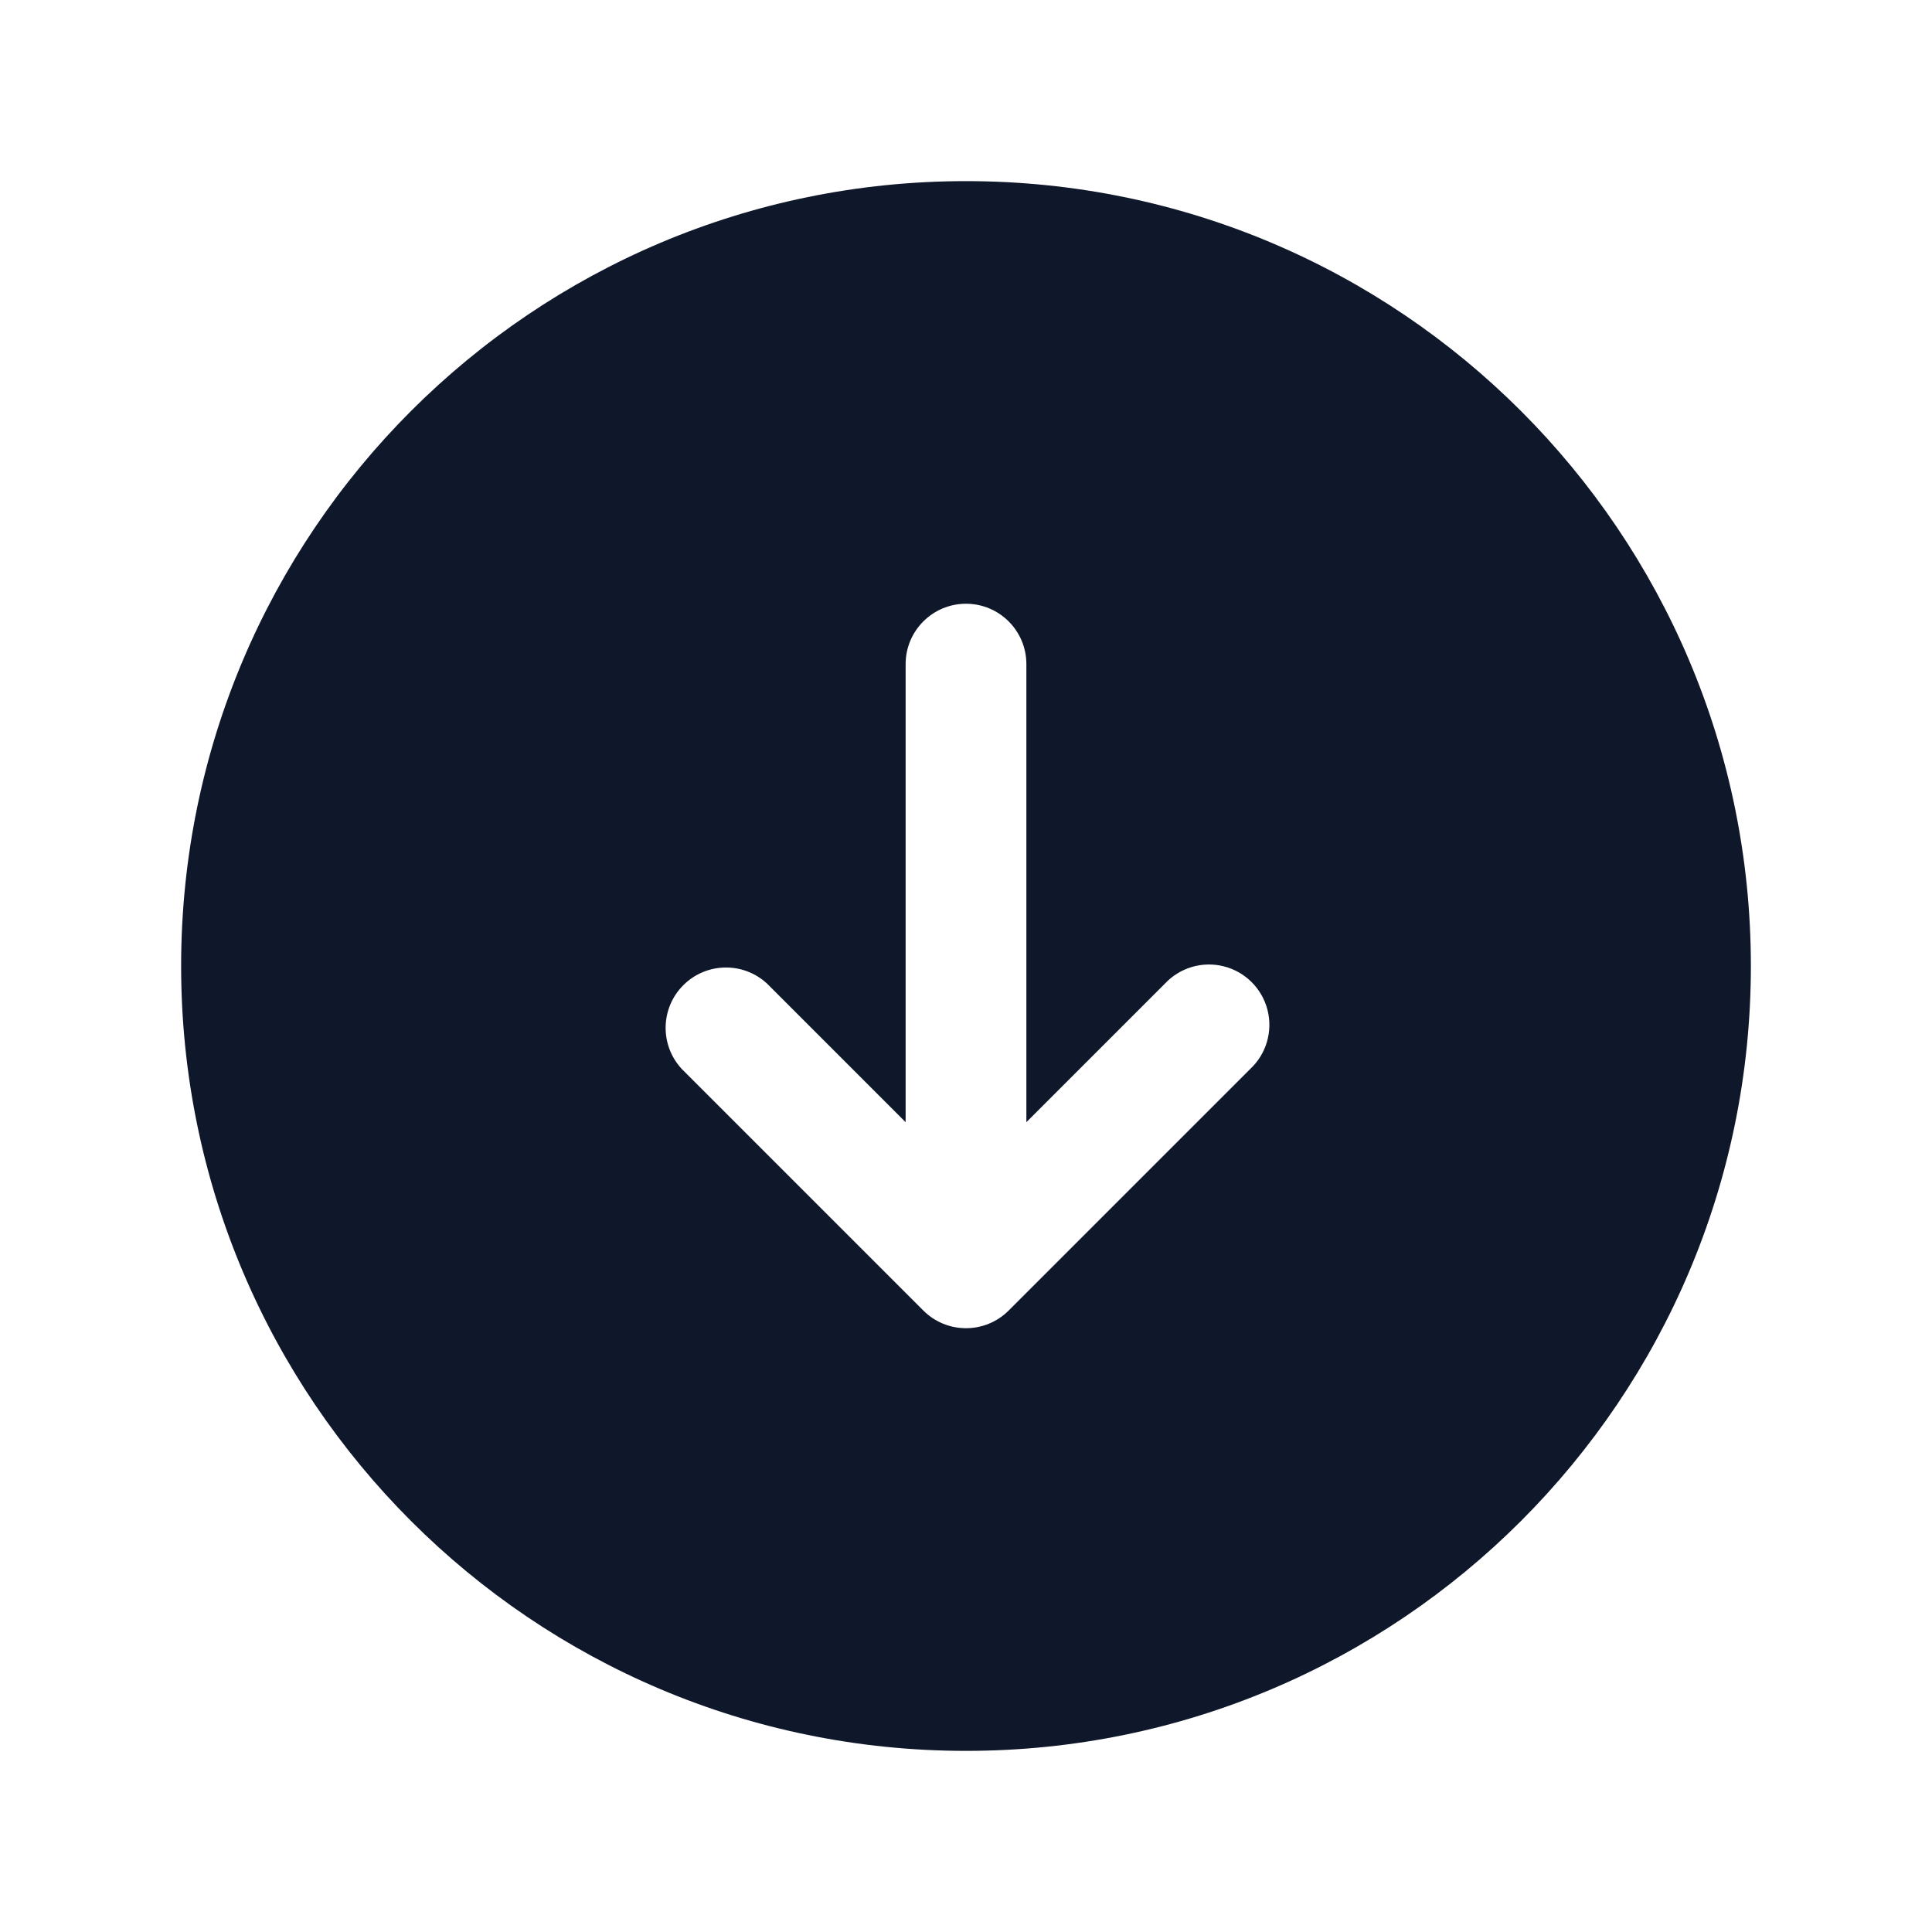
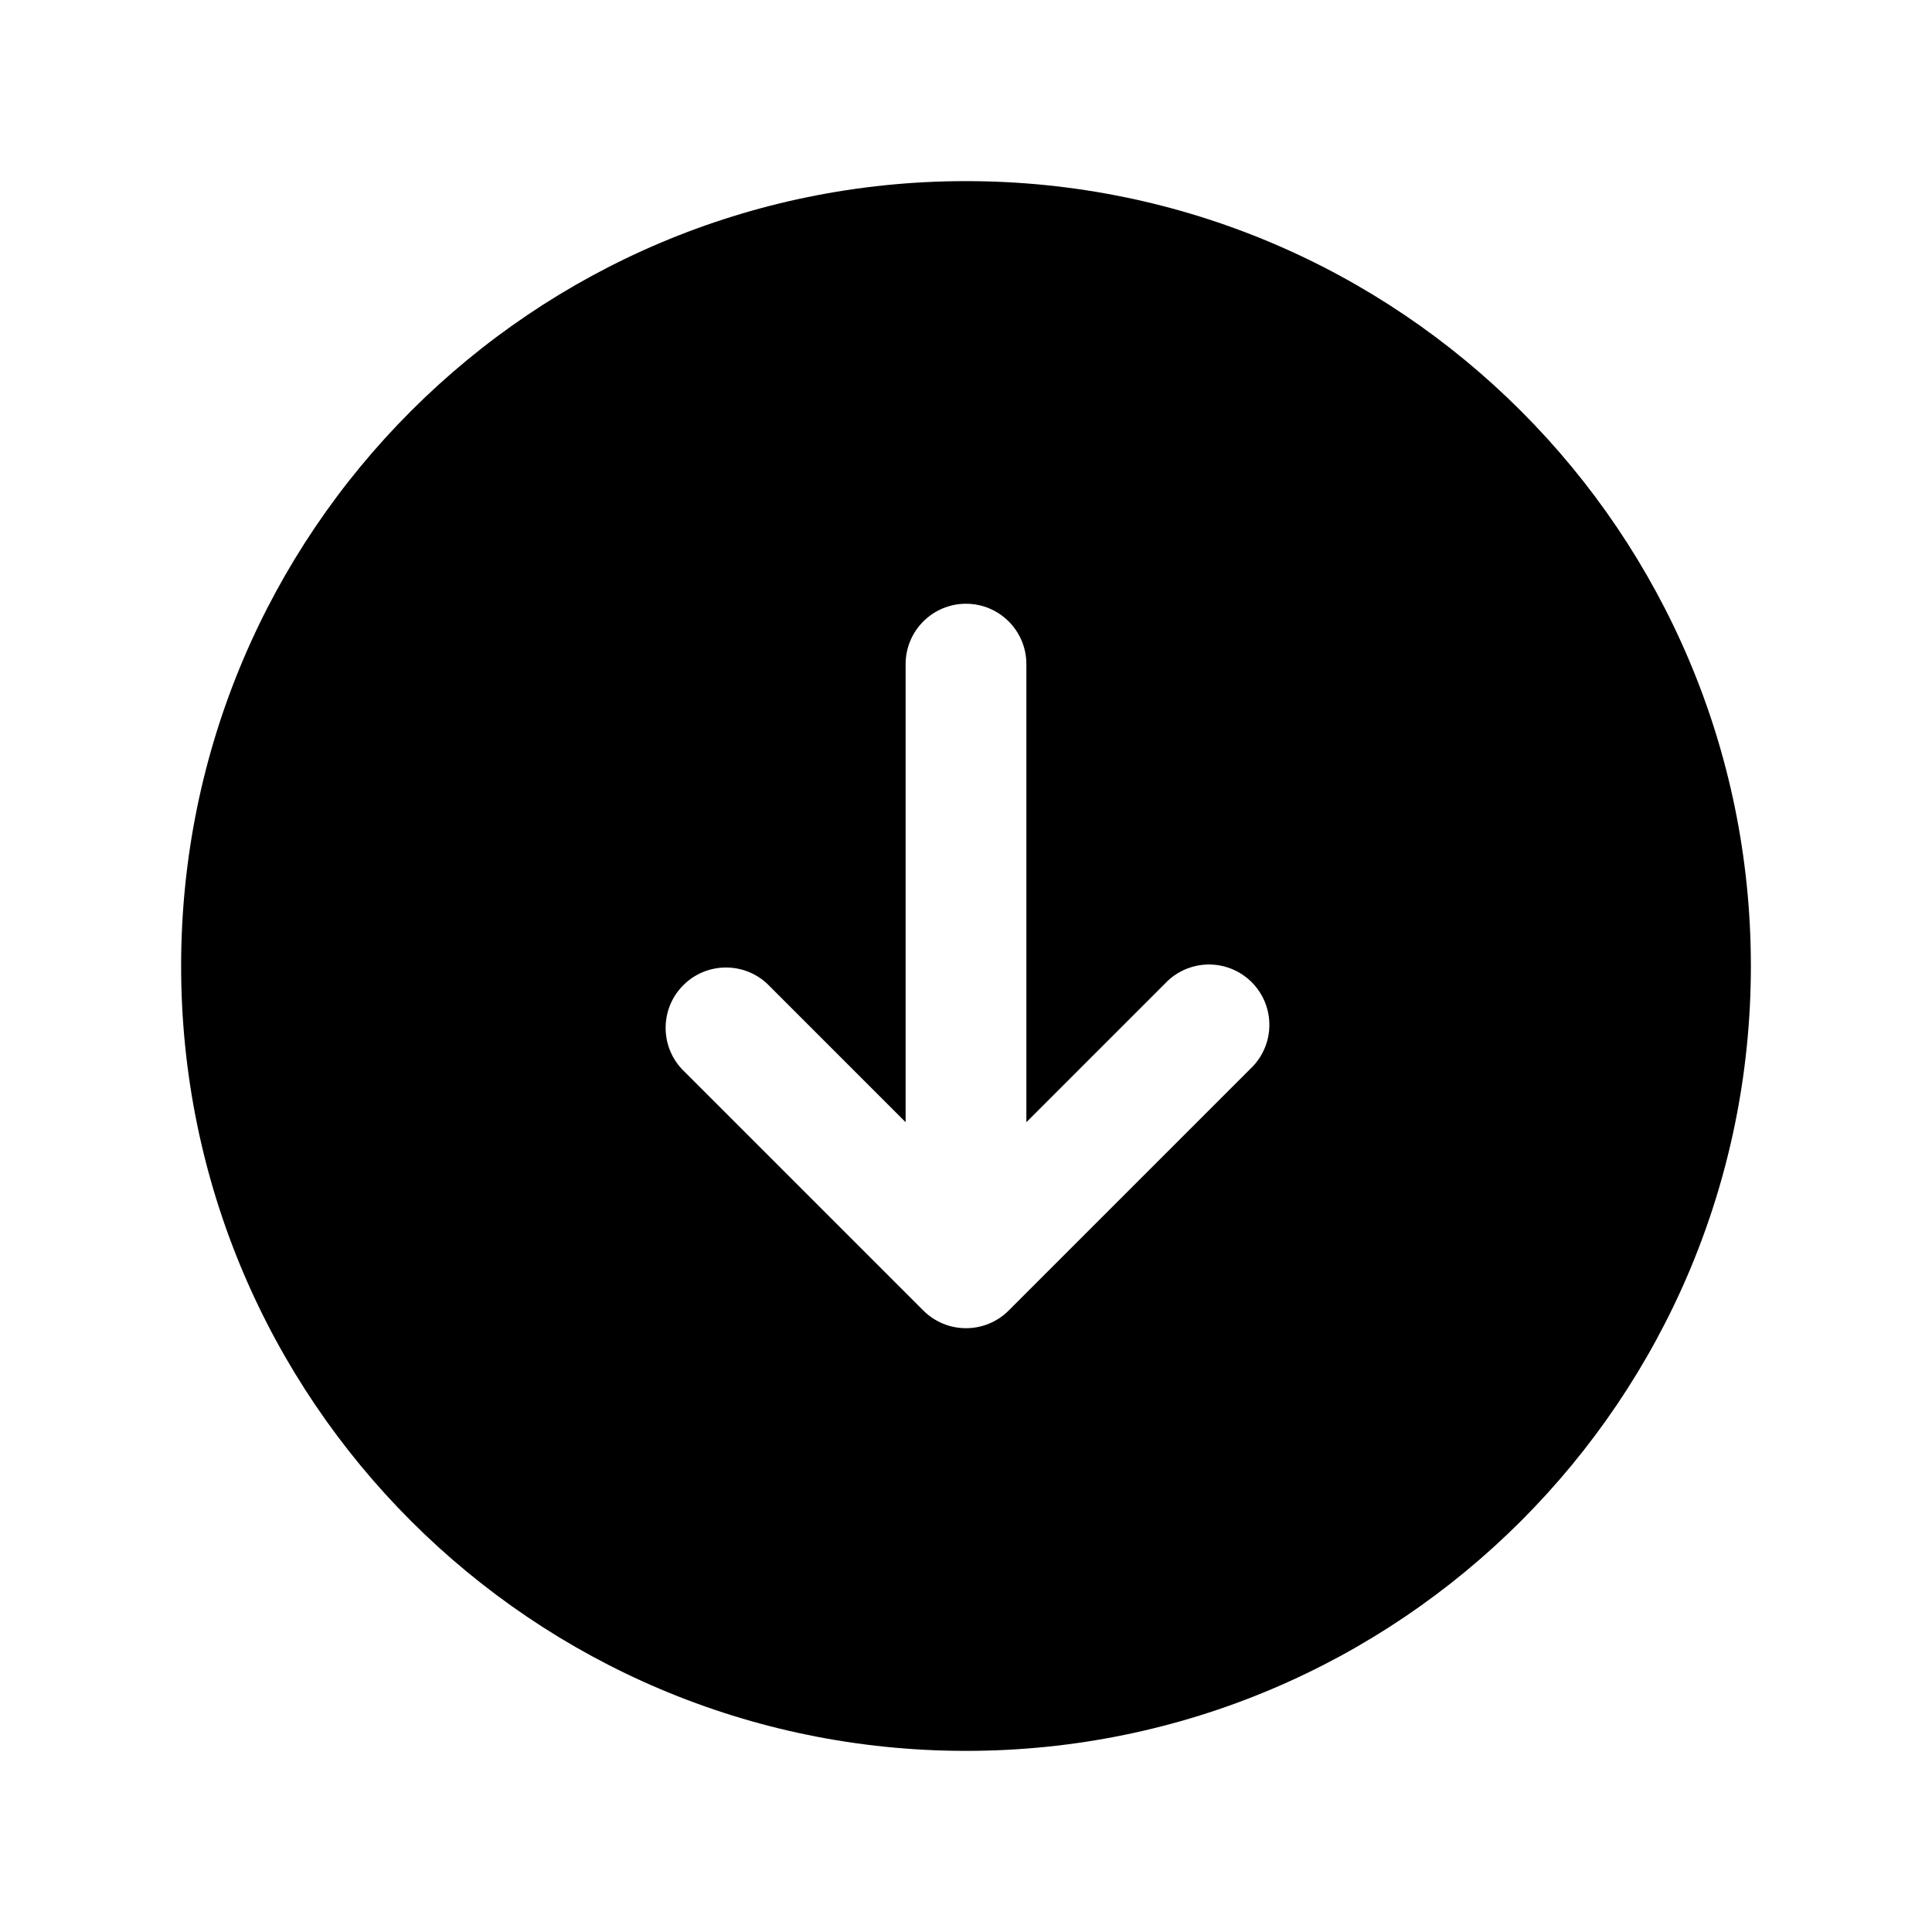
- <svg xmlns="http://www.w3.org/2000/svg" viewBox="0 0 24 24" fill="#0F172A" aria-hidden="true" data-slot="icon">
+ <svg xmlns="http://www.w3.org/2000/svg" viewBox="0 0 24 24" fill="currentColor" aria-hidden="true" data-slot="icon">
  <path fill-rule="evenodd" d="M12 2.25c-5.385 0-9.75 4.365-9.75 9.75s4.365 9.75 9.75 9.75 9.75-4.365 9.75-9.75S17.385 2.25 12 2.25Zm-.53 14.03a.75.75 0 0 0 1.06 0l3-3a.75.75 0 1 0-1.06-1.06l-1.72 1.72V8.25a.75.75 0 0 0-1.5 0v5.69l-1.72-1.72a.75.75 0 0 0-1.06 1.06l3 3Z" clip-rule="evenodd" />
</svg>
